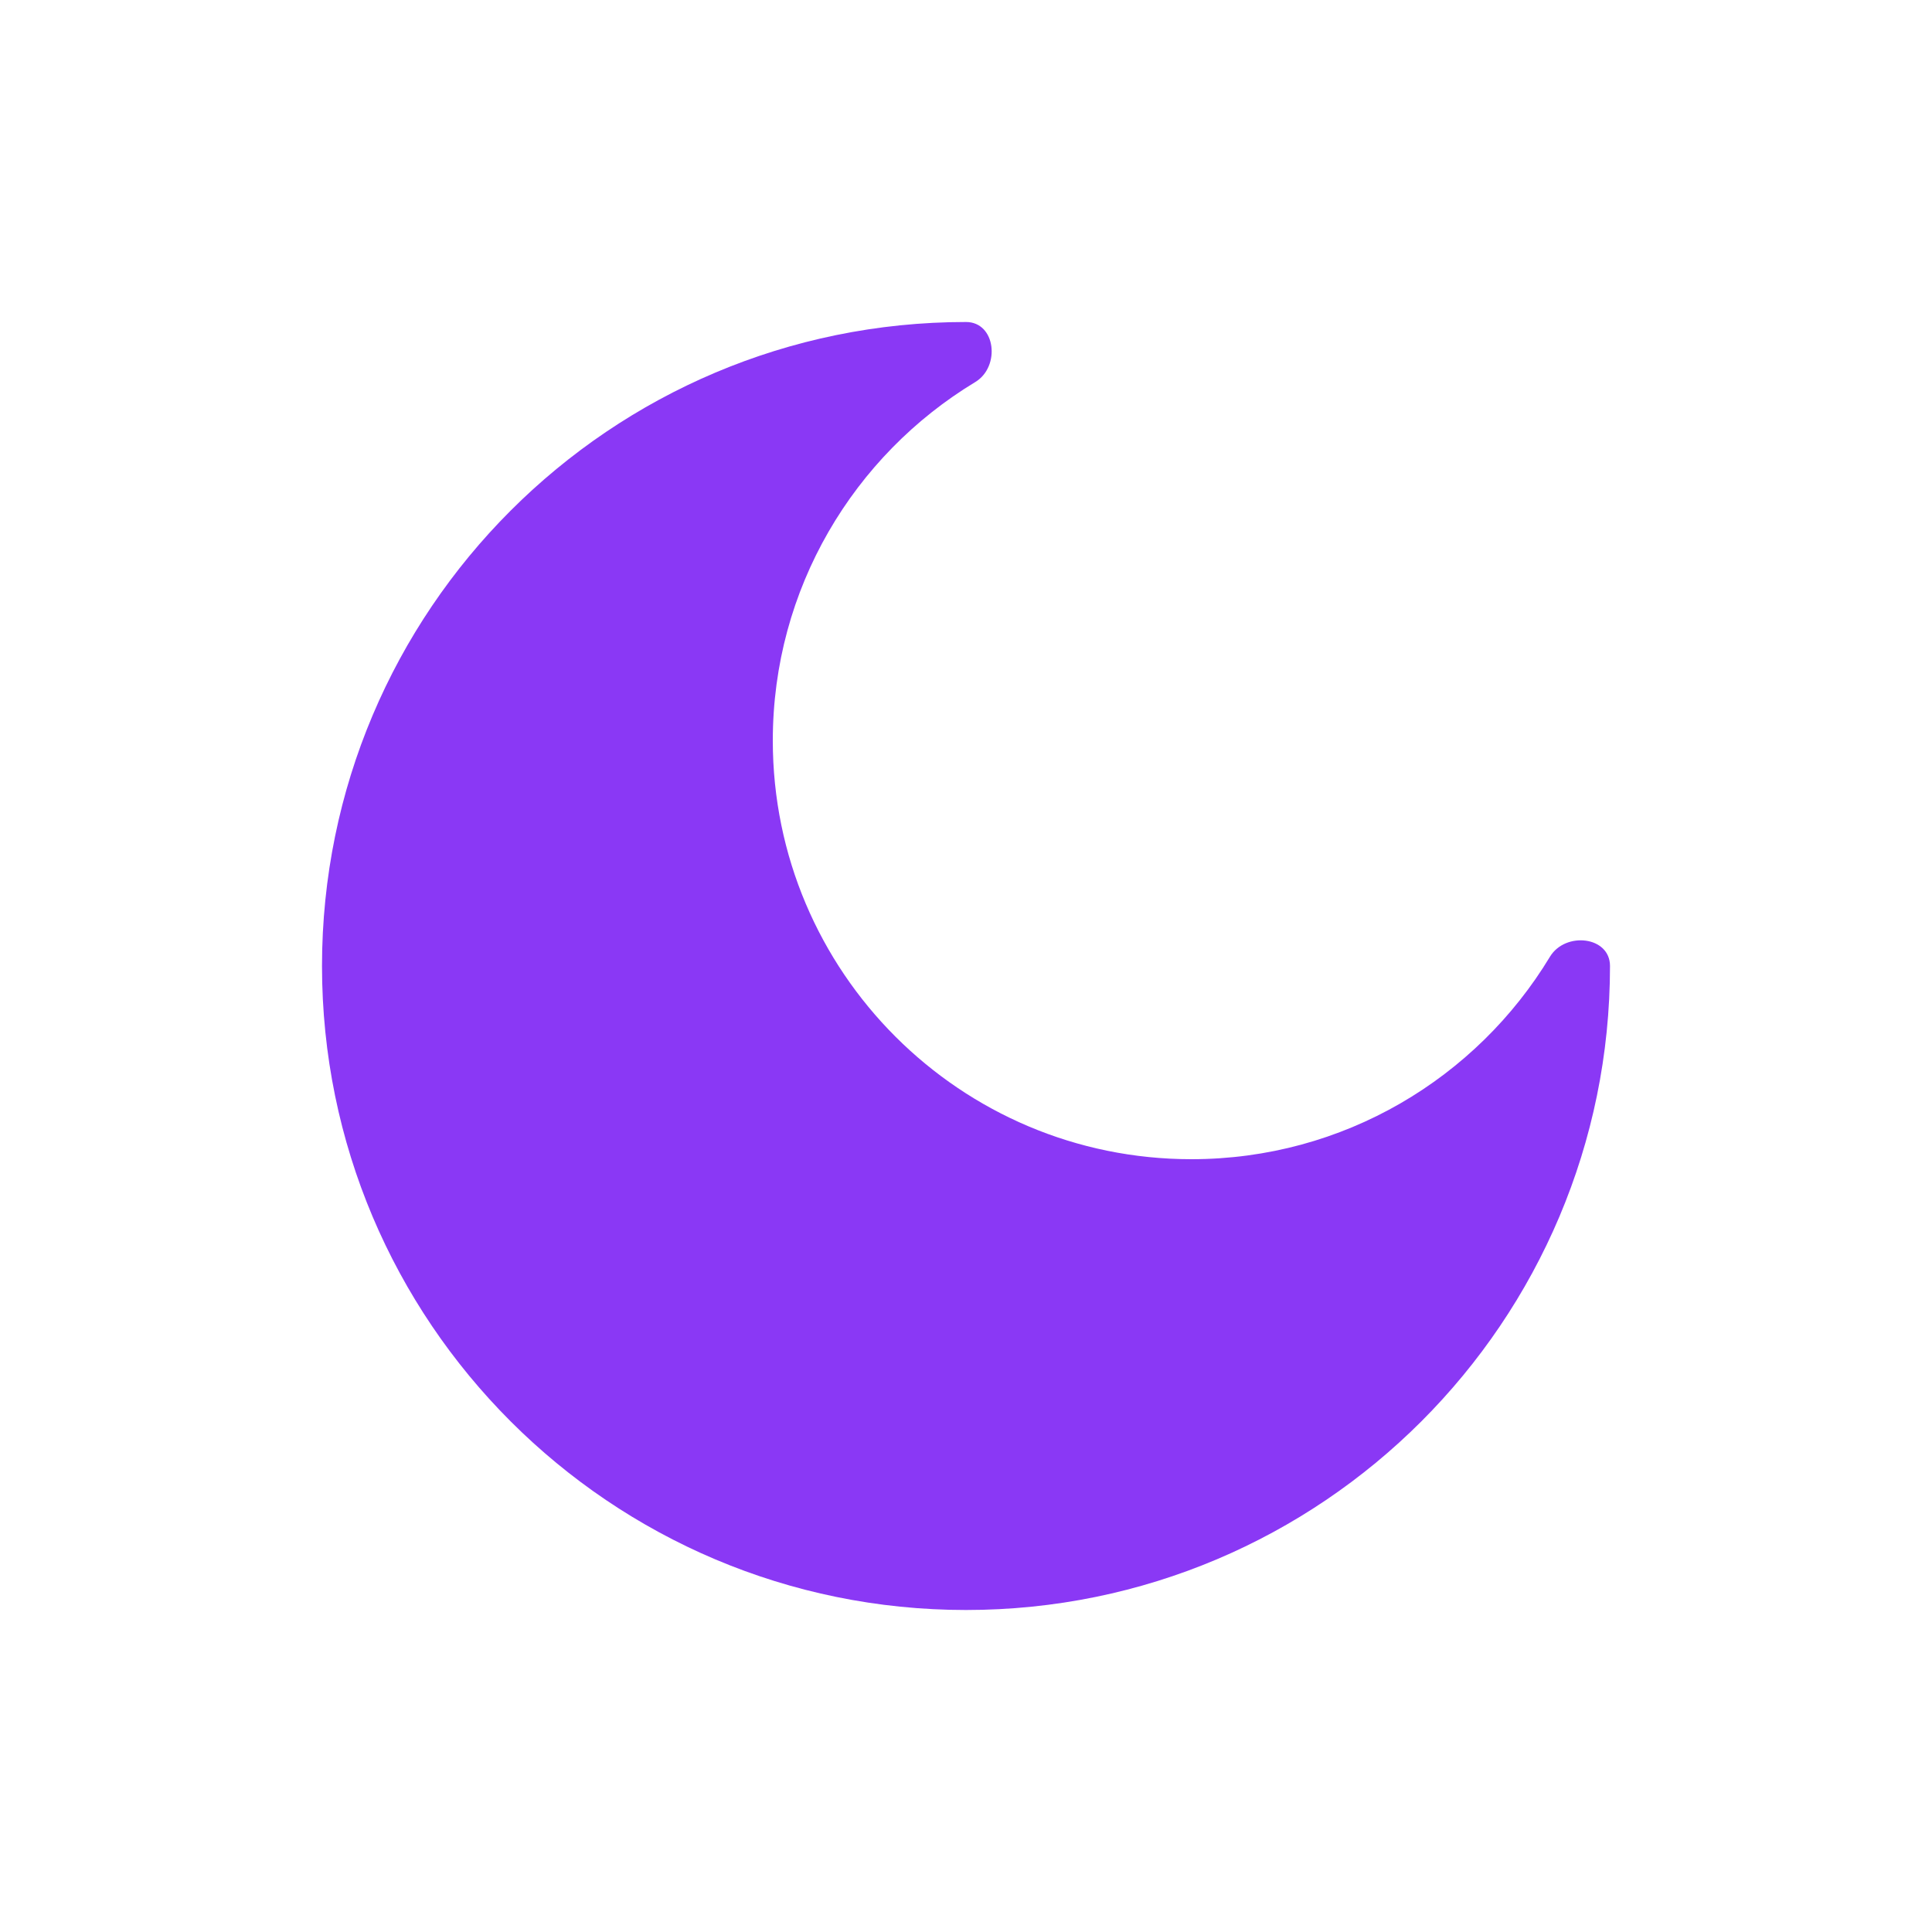
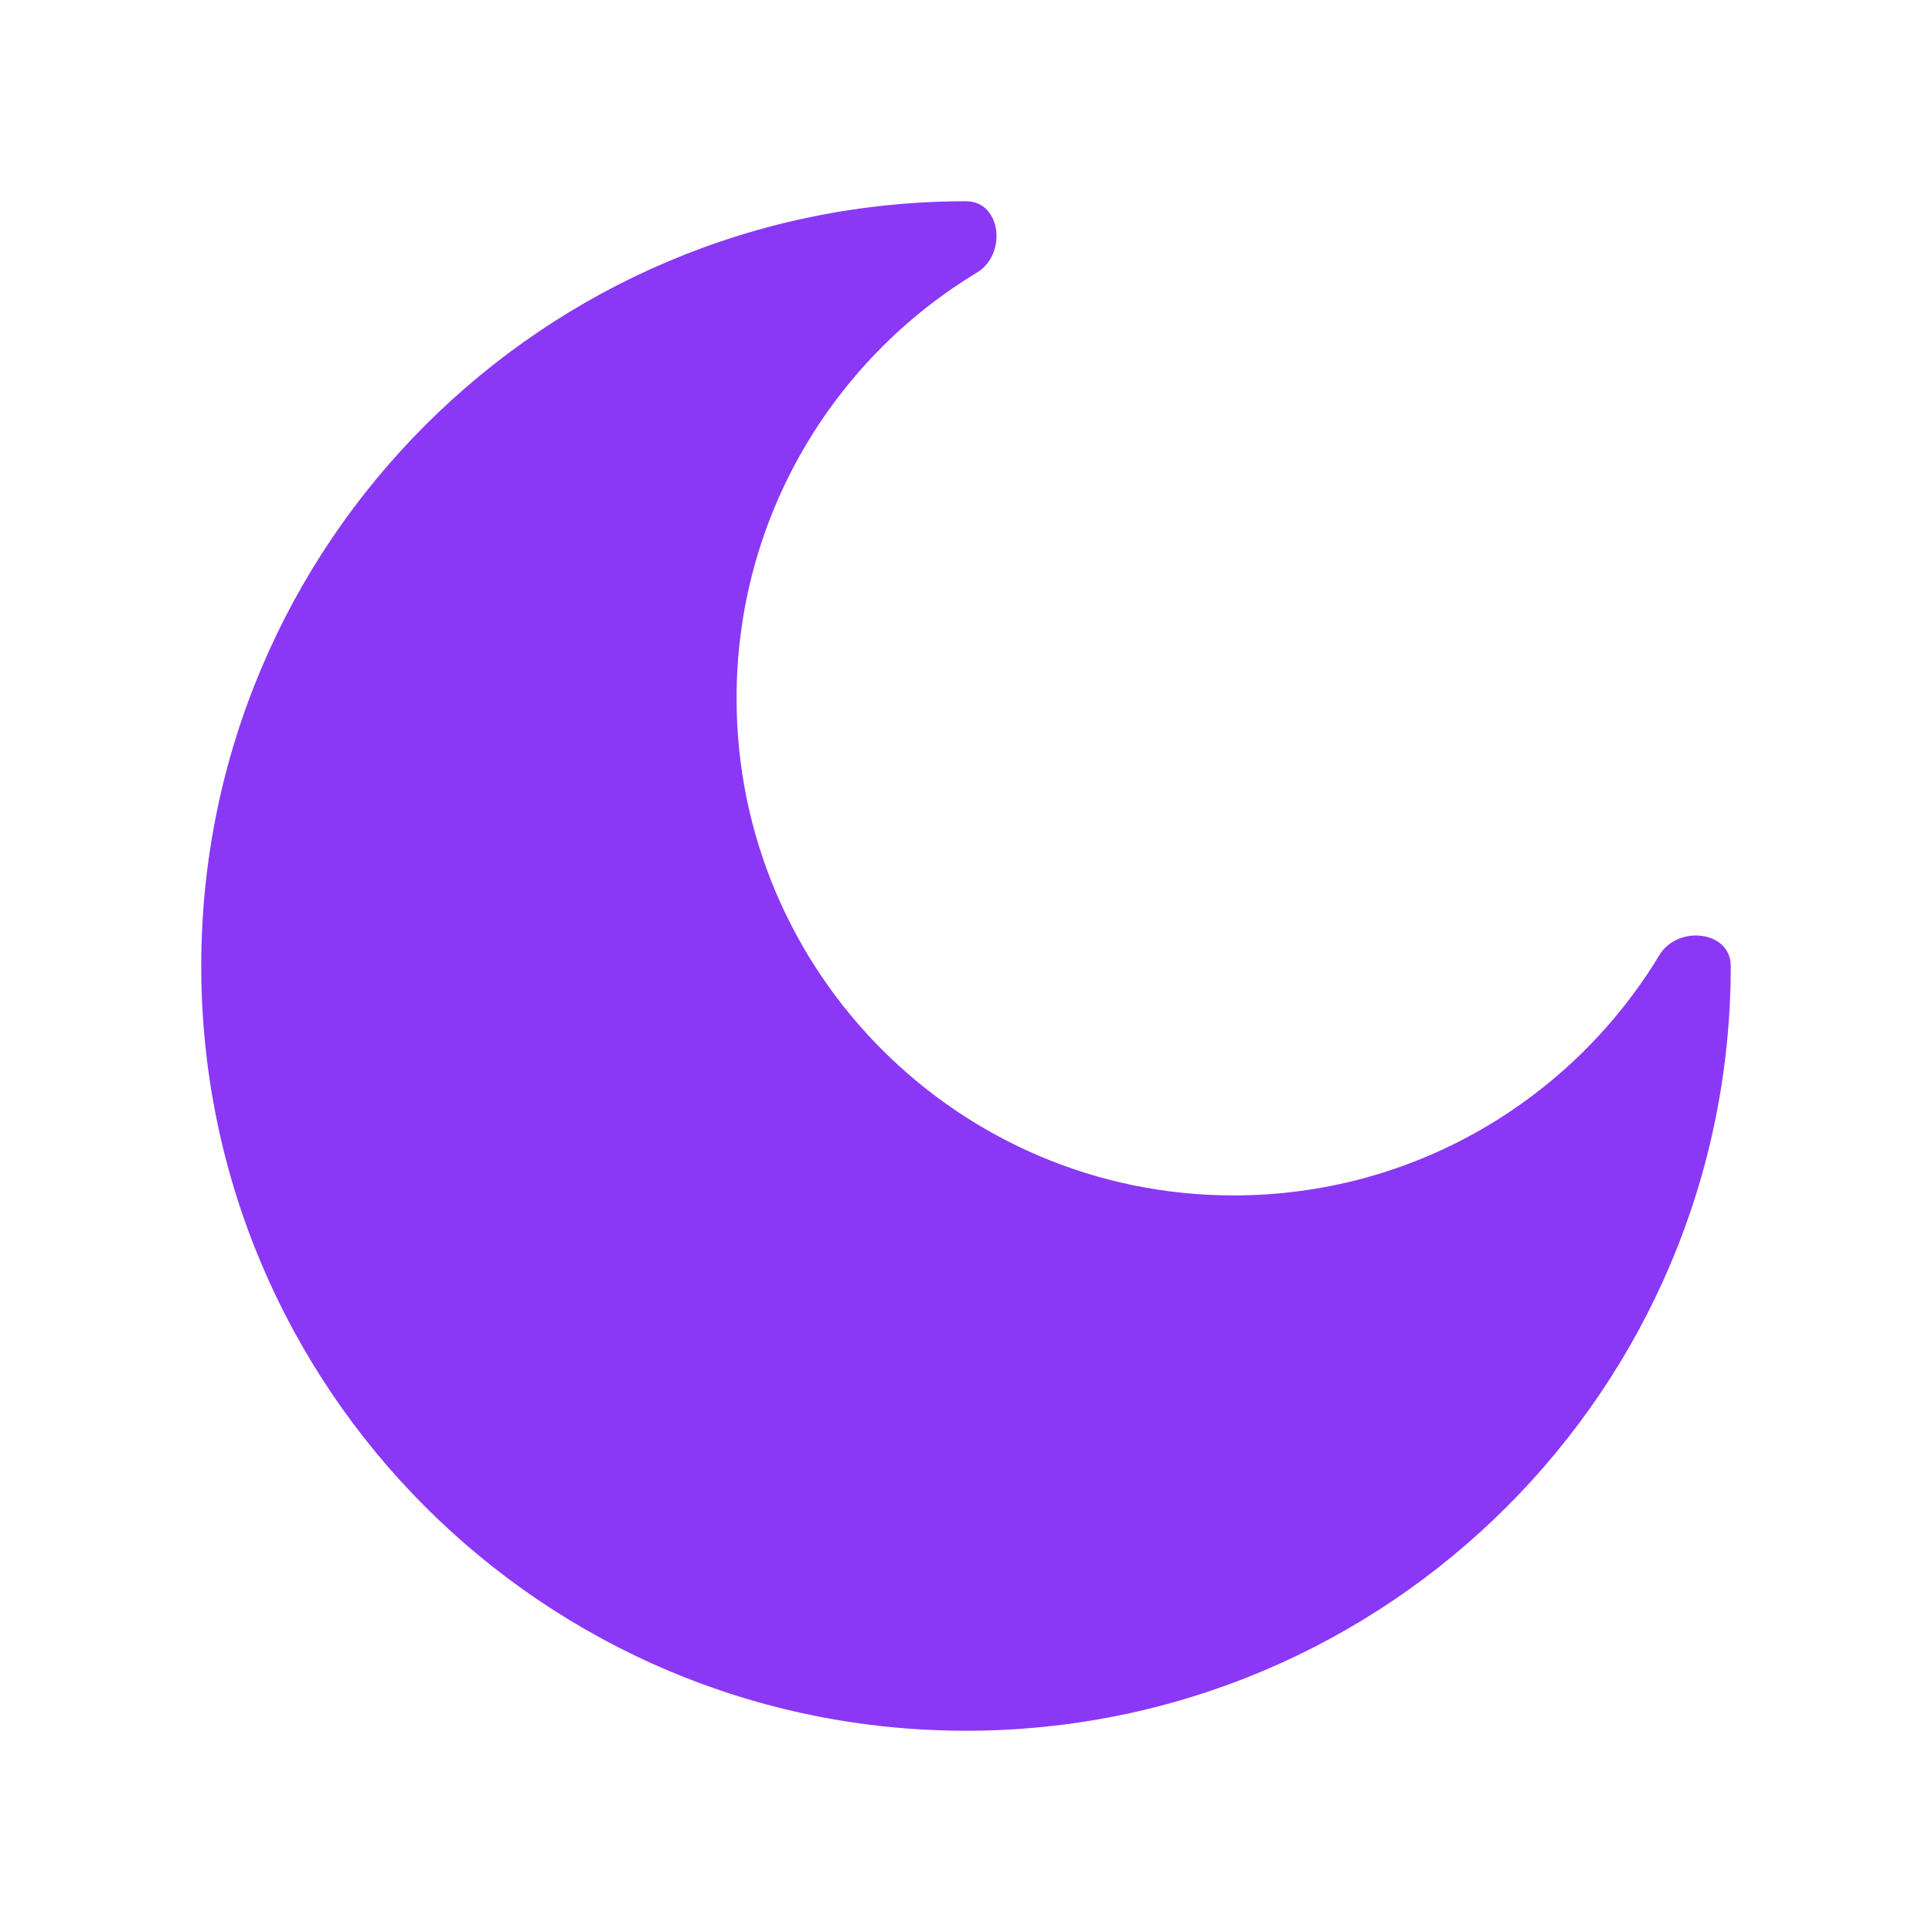
<svg xmlns="http://www.w3.org/2000/svg" width="24" height="24" viewBox="0 0 24 24" fill="none">
-   <path d="M12 20C16.418 20 20 16.418 20 12C20 11.63 19.445 11.569 19.254 11.885C18.343 13.393 16.689 14.4 14.8 14.4C11.928 14.4 9.6 12.072 9.6 9.2C9.6 7.311 10.607 5.657 12.115 4.746C12.431 4.555 12.37 4 12 4C7.582 4 4 7.582 4 12C4 16.418 7.582 20 12 20Z" fill="#8A38F5" />
+   <path d="M12 21.5C17.247 21.5 21.5 17.247 21.5 12C21.5 11.56 20.841 11.488 20.614 11.864C19.532 13.654 17.568 14.85 15.325 14.85C11.915 14.85 9.15 12.085 9.15 8.675C9.15 6.432 10.346 4.468 12.136 3.386C12.512 3.159 12.44 2.5 12 2.5C6.753 2.5 2.5 6.753 2.5 12C2.5 17.247 6.753 21.5 12 21.5Z" fill="#8A38F5" />
</svg>
